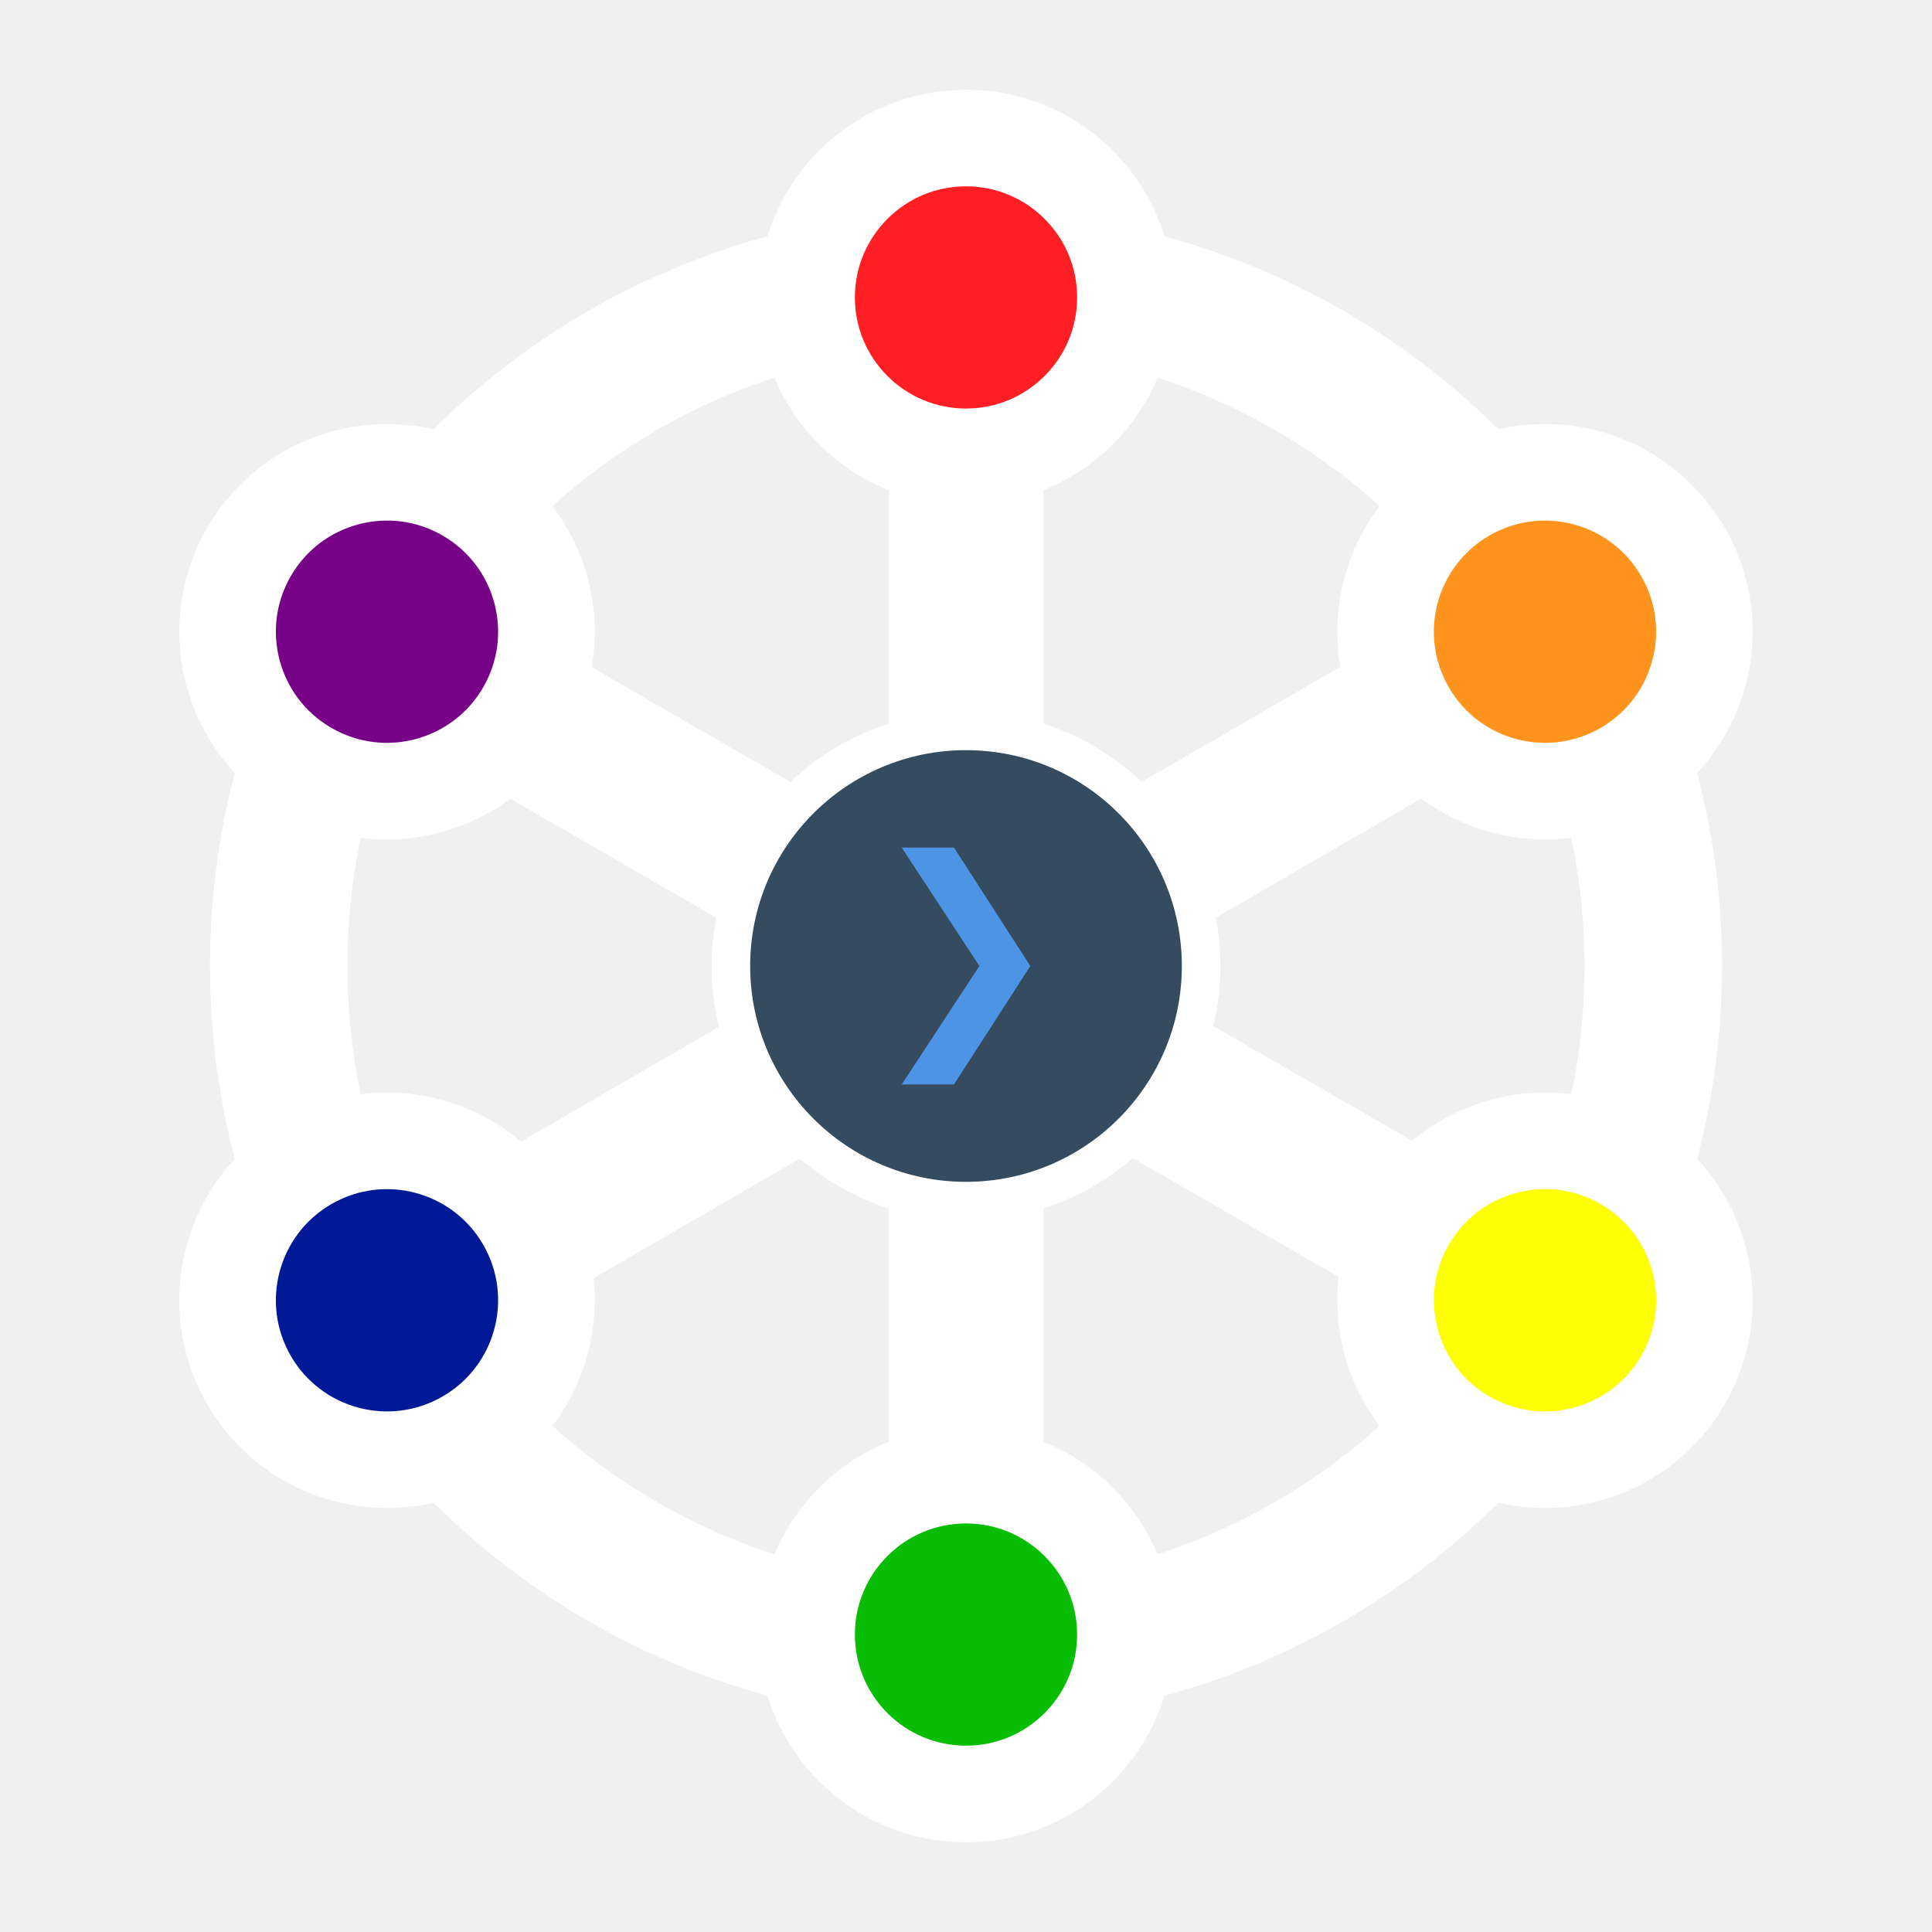
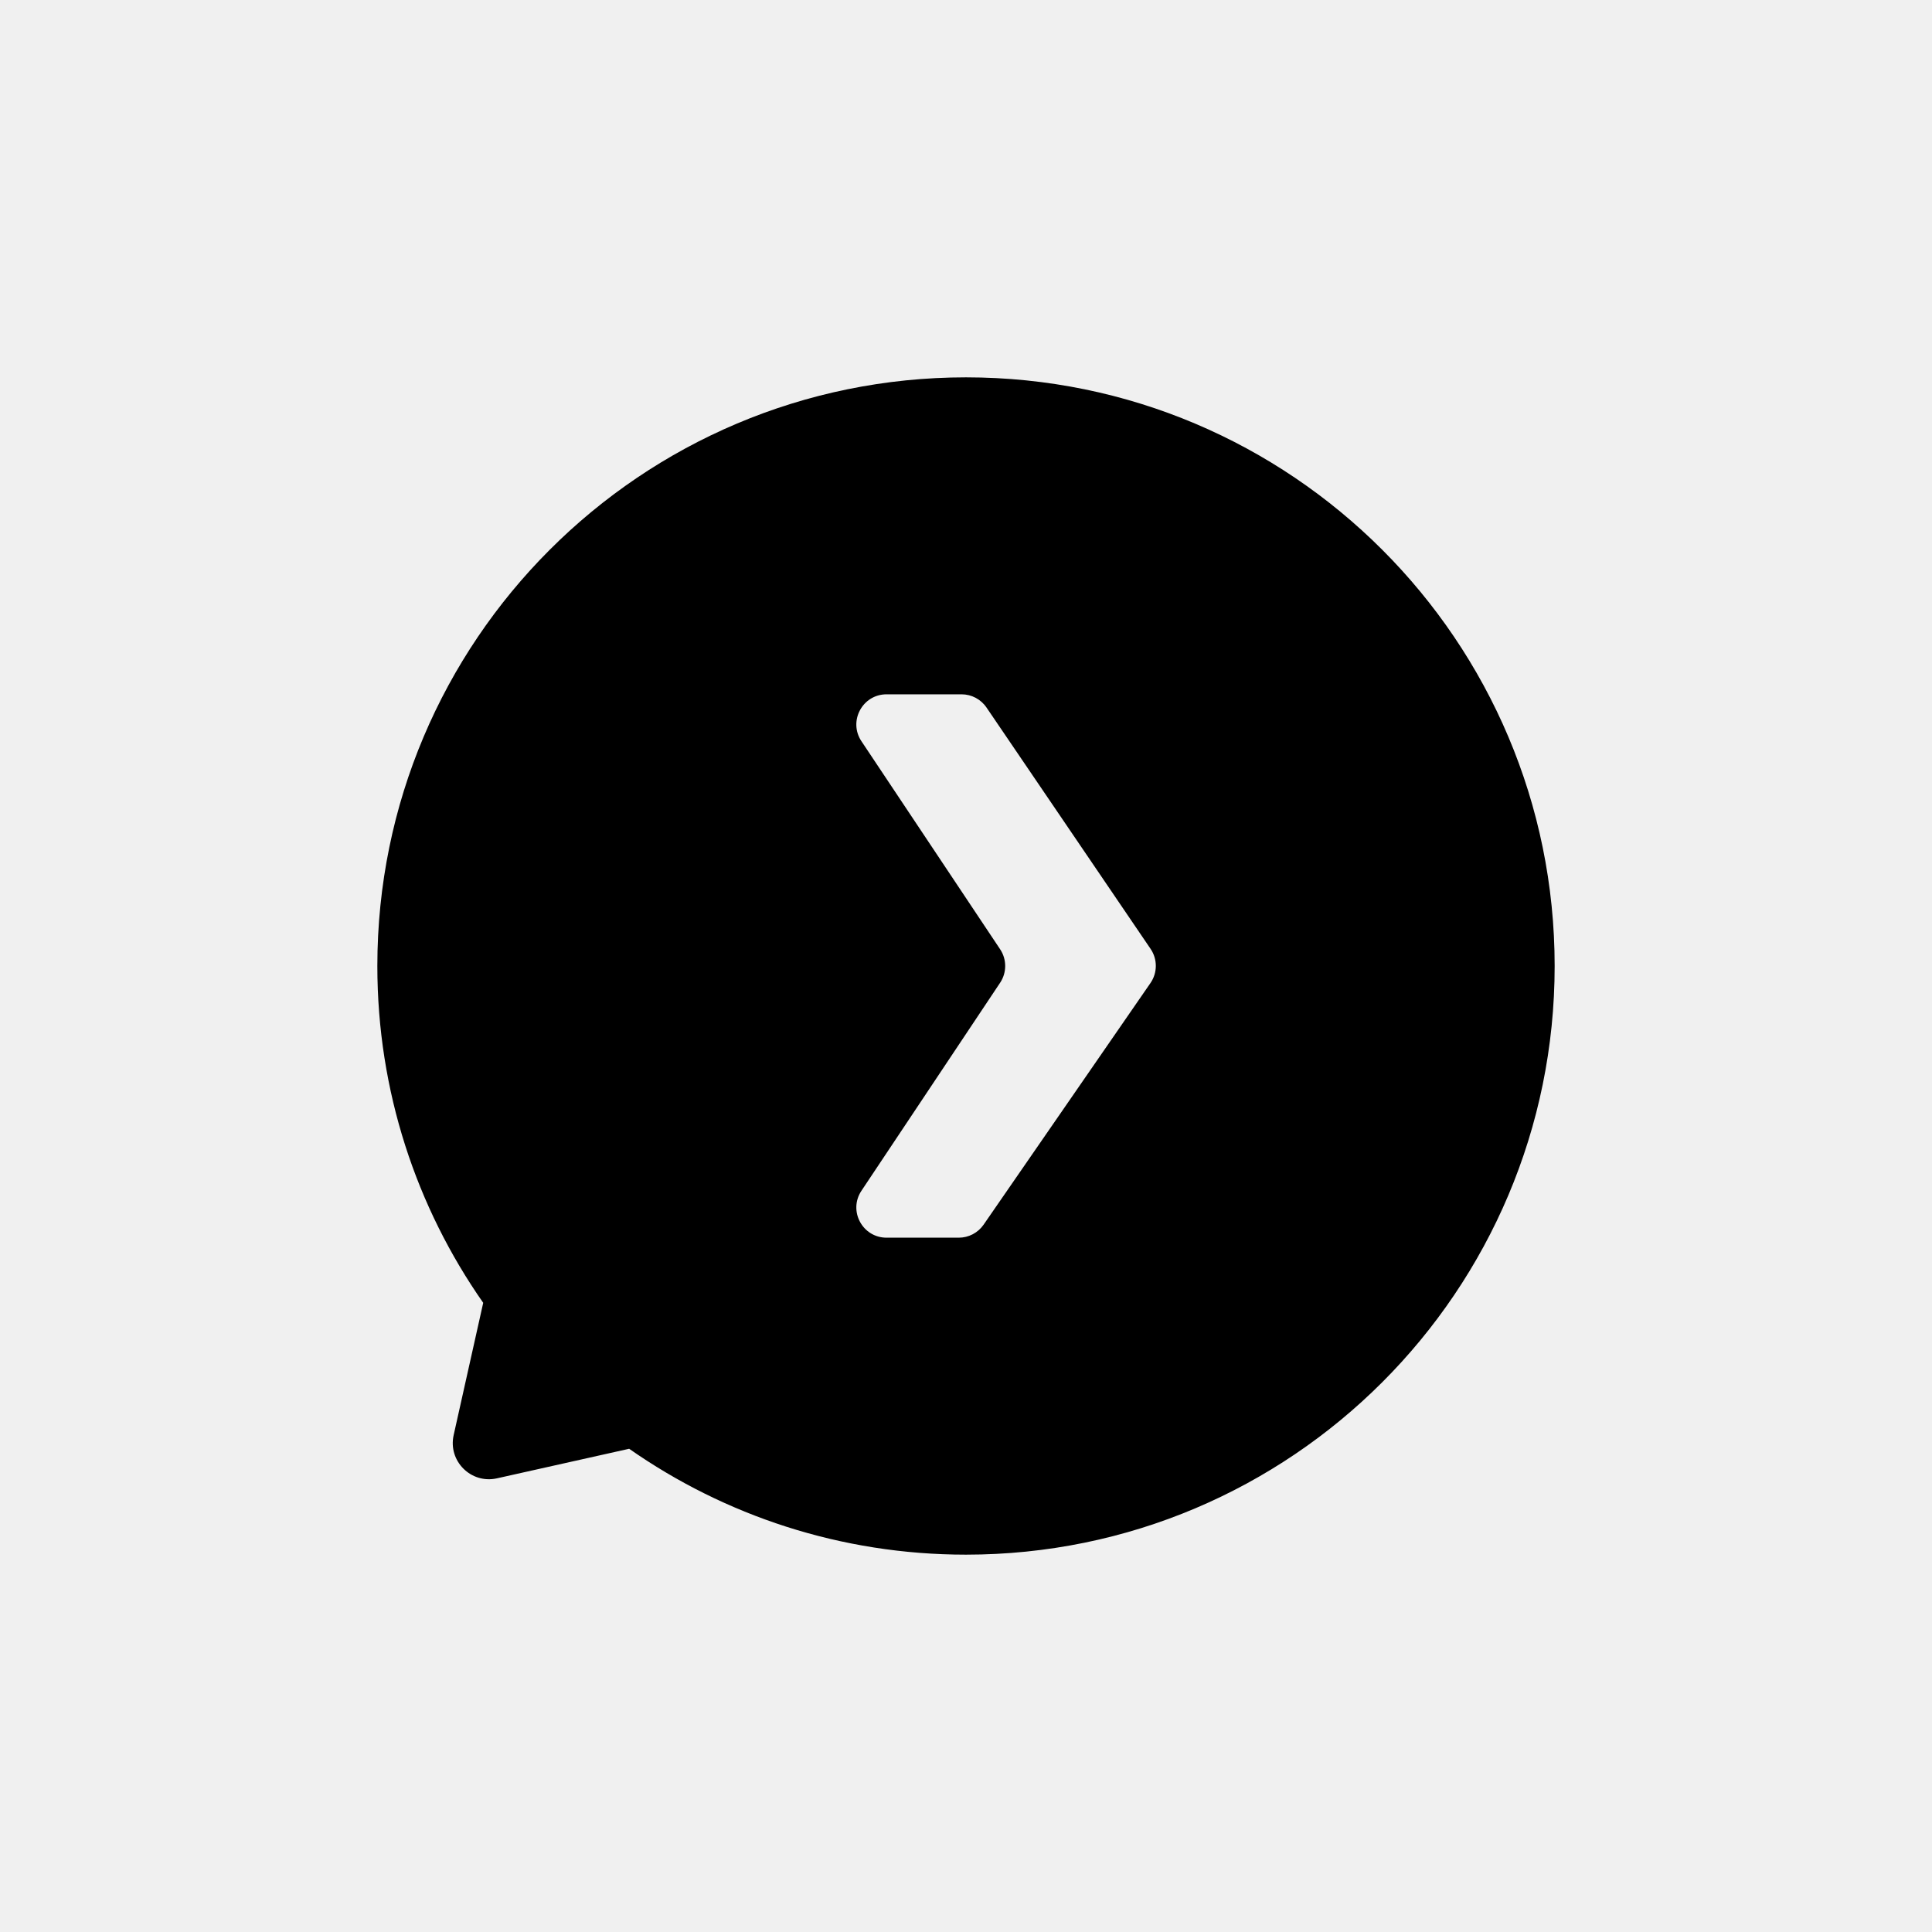
- <svg xmlns="http://www.w3.org/2000/svg" width="100mm" height="100mm" viewBox="0 0 100 100" version="1.1" id="svg1" xml:space="preserve">
-   <defs id="defs1" />
-   <g id="layer1">
-     <path style="fill:none;fill-opacity:1;stroke:#ffffff;stroke-width:8;stroke-linecap:round;stroke-linejoin:round;stroke-dasharray:none" d="M 19.378,68.107 80.938,32.438" id="path10" />
-     <path style="fill:none;fill-opacity:1;stroke:#ffffff;stroke-width:8;stroke-linecap:round;stroke-linejoin:round;stroke-dasharray:none" d="m 19.044,32.469 61.618,35.57" id="path9" />
-     <path style="fill:none;fill-opacity:1;stroke:#ffffff;stroke-width:8;stroke-linecap:round;stroke-linejoin:round;stroke-dasharray:none" d="M 50,85.575 V 14.425" id="path8" />
-     <circle style="fill:none;stroke:#ffffff;stroke-width:7.115;stroke-linecap:round;stroke-linejoin:round" id="path1" cx="50" cy="50" r="35.575" />
-     <circle style="fill:#09bd05;stroke:#ffffff;stroke-width:5;stroke-linecap:round;stroke-linejoin:round;fill-opacity:1;stroke-dasharray:none" id="path2" cx="50" cy="84.605" r="8.251" />
-     <circle style="fill:#fe1e24;stroke:#ffffff;stroke-width:5;stroke-linecap:round;stroke-linejoin:round;fill-opacity:1;stroke-dasharray:none" id="circle2" cx="50" cy="15.395" r="8.251" />
-     <circle style="fill:#fe941d;stroke:#ffffff;stroke-width:5;stroke-linecap:round;stroke-linejoin:round;fill-opacity:1;stroke-dasharray:none" id="circle3" cx="-68.301" cy="52.906" r="8.251" transform="rotate(-120)" />
-     <circle style="fill:#001996;stroke:#ffffff;stroke-width:5;stroke-linecap:round;stroke-linejoin:round;fill-opacity:1;stroke-dasharray:none" id="circle4" cx="-68.301" cy="-16.304" r="8.251" transform="rotate(-120)" />
-     <circle style="fill:#ffff04;stroke:#ffffff;stroke-width:5;stroke-linecap:round;stroke-linejoin:round;fill-opacity:1;stroke-dasharray:none" id="circle5" cx="-18.301" cy="102.906" r="8.251" transform="rotate(-60)" />
-     <circle style="fill:#770287;stroke:#ffffff;stroke-width:5;stroke-linecap:round;stroke-linejoin:round;fill-opacity:1;stroke-dasharray:none" id="circle6" cx="-18.301" cy="33.696" r="8.251" transform="rotate(-60)" />
-     <circle style="fill:none;fill-opacity:1;stroke:#ffffff;stroke-width:6.75;stroke-linecap:round;stroke-linejoin:round;stroke-dasharray:none" id="path7" cx="50" cy="50" r="9.792" />
-     <g id="layer1-3" transform="matrix(0.08246781,0,0,0.08246781,38.82836,38.82836)" style="stroke:#ffffff">
-       <text xml:space="preserve" style="font-style:normal;font-variant:normal;font-weight:900;font-stretch:normal;font-size:96.362px;line-height:0;font-family:'Noto Serif';-inkscape-font-specification:'Noto Serif, Heavy';font-variant-ligatures:normal;font-variant-caps:normal;font-variant-numeric:normal;font-variant-east-asian:normal;text-align:end;text-anchor:end;fill:#ffffff;fill-opacity:1;stroke:#ffffff;stroke-width:0;stroke-dasharray:none;stroke-opacity:1" x="-305.647" y="194.145" id="text2819">
-         <tspan id="tspan2817" style="stroke:#ffffff;stroke-width:0" x="-305.647" y="194.145" />
-       </text>
-       <circle style="fill:#354b5f;fill-opacity:1;stroke:#ffffff;stroke-width:0;stroke-dasharray:none;stroke-opacity:1" id="path342" cx="135.467" cy="135.467" r="135.467" />
-       <text xml:space="preserve" style="font-style:normal;font-variant:normal;font-weight:900;font-stretch:normal;font-size:96.362px;line-height:0;font-family:'Noto Serif';-inkscape-font-specification:'Noto Serif, Heavy';font-variant-ligatures:normal;font-variant-caps:normal;font-variant-numeric:normal;font-variant-east-asian:normal;text-align:end;text-anchor:end;fill:#ffffff;fill-opacity:1;stroke:#ffffff;stroke-width:0;stroke-dasharray:none;stroke-opacity:1" x="-305.647" y="194.145" id="text2819-3">
-         <tspan id="tspan2817-5" style="stroke:#ffffff;stroke-width:0" x="-305.647" y="194.145" />
-       </text>
-       <g aria-label="❯" id="text2827-6" style="font-size:132.452px;line-height:0;font-family:PowerlineSymbols;-inkscape-font-specification:'PowerlineSymbols, Normal';text-align:end;text-anchor:end;fill:#4e94e4;fill-opacity:1;stroke:#ffffff;stroke-width:0">
-         <path d="M 95.097,209.817 143.889,135.467 95.097,61.117 h 32.819 l 47.921,74.35 -47.921,74.35 z" id="path2883-2" style="fill:#4e94e4;fill-opacity:1;stroke:#ffffff;stroke-width:0" />
-       </g>
-     </g>
-   </g>
+ <svg xmlns="http://www.w3.org/2000/svg" width="128" height="128" viewBox="0 0 128 128" fill="none">
+   <path d="M64 25C85.539 25 103 42.461 103 64C103 85.539 85.539 103 64 103C55.7 103 48.007 100.405 41.684 95.985L32.921 97.944C31.204 98.328 29.672 96.796 30.056 95.079L32.014 86.315C27.594 79.993 25 72.3 25 64C25 42.461 42.461 25 64 25ZM58.737 46C57.14 46 56.187 47.78 57.073 49.109L66.261 62.891C66.709 63.562 66.708 64.438 66.261 65.109L57.073 78.891C56.187 80.22 57.14 82 58.737 82H63.52C64.178 82 64.794 81.677 65.167 81.137L76.222 65.128C76.691 64.448 76.694 63.55 76.23 62.867L65.359 46.876C64.987 46.328 64.368 46 63.706 46H58.737Z" fill="black" />
</svg>
